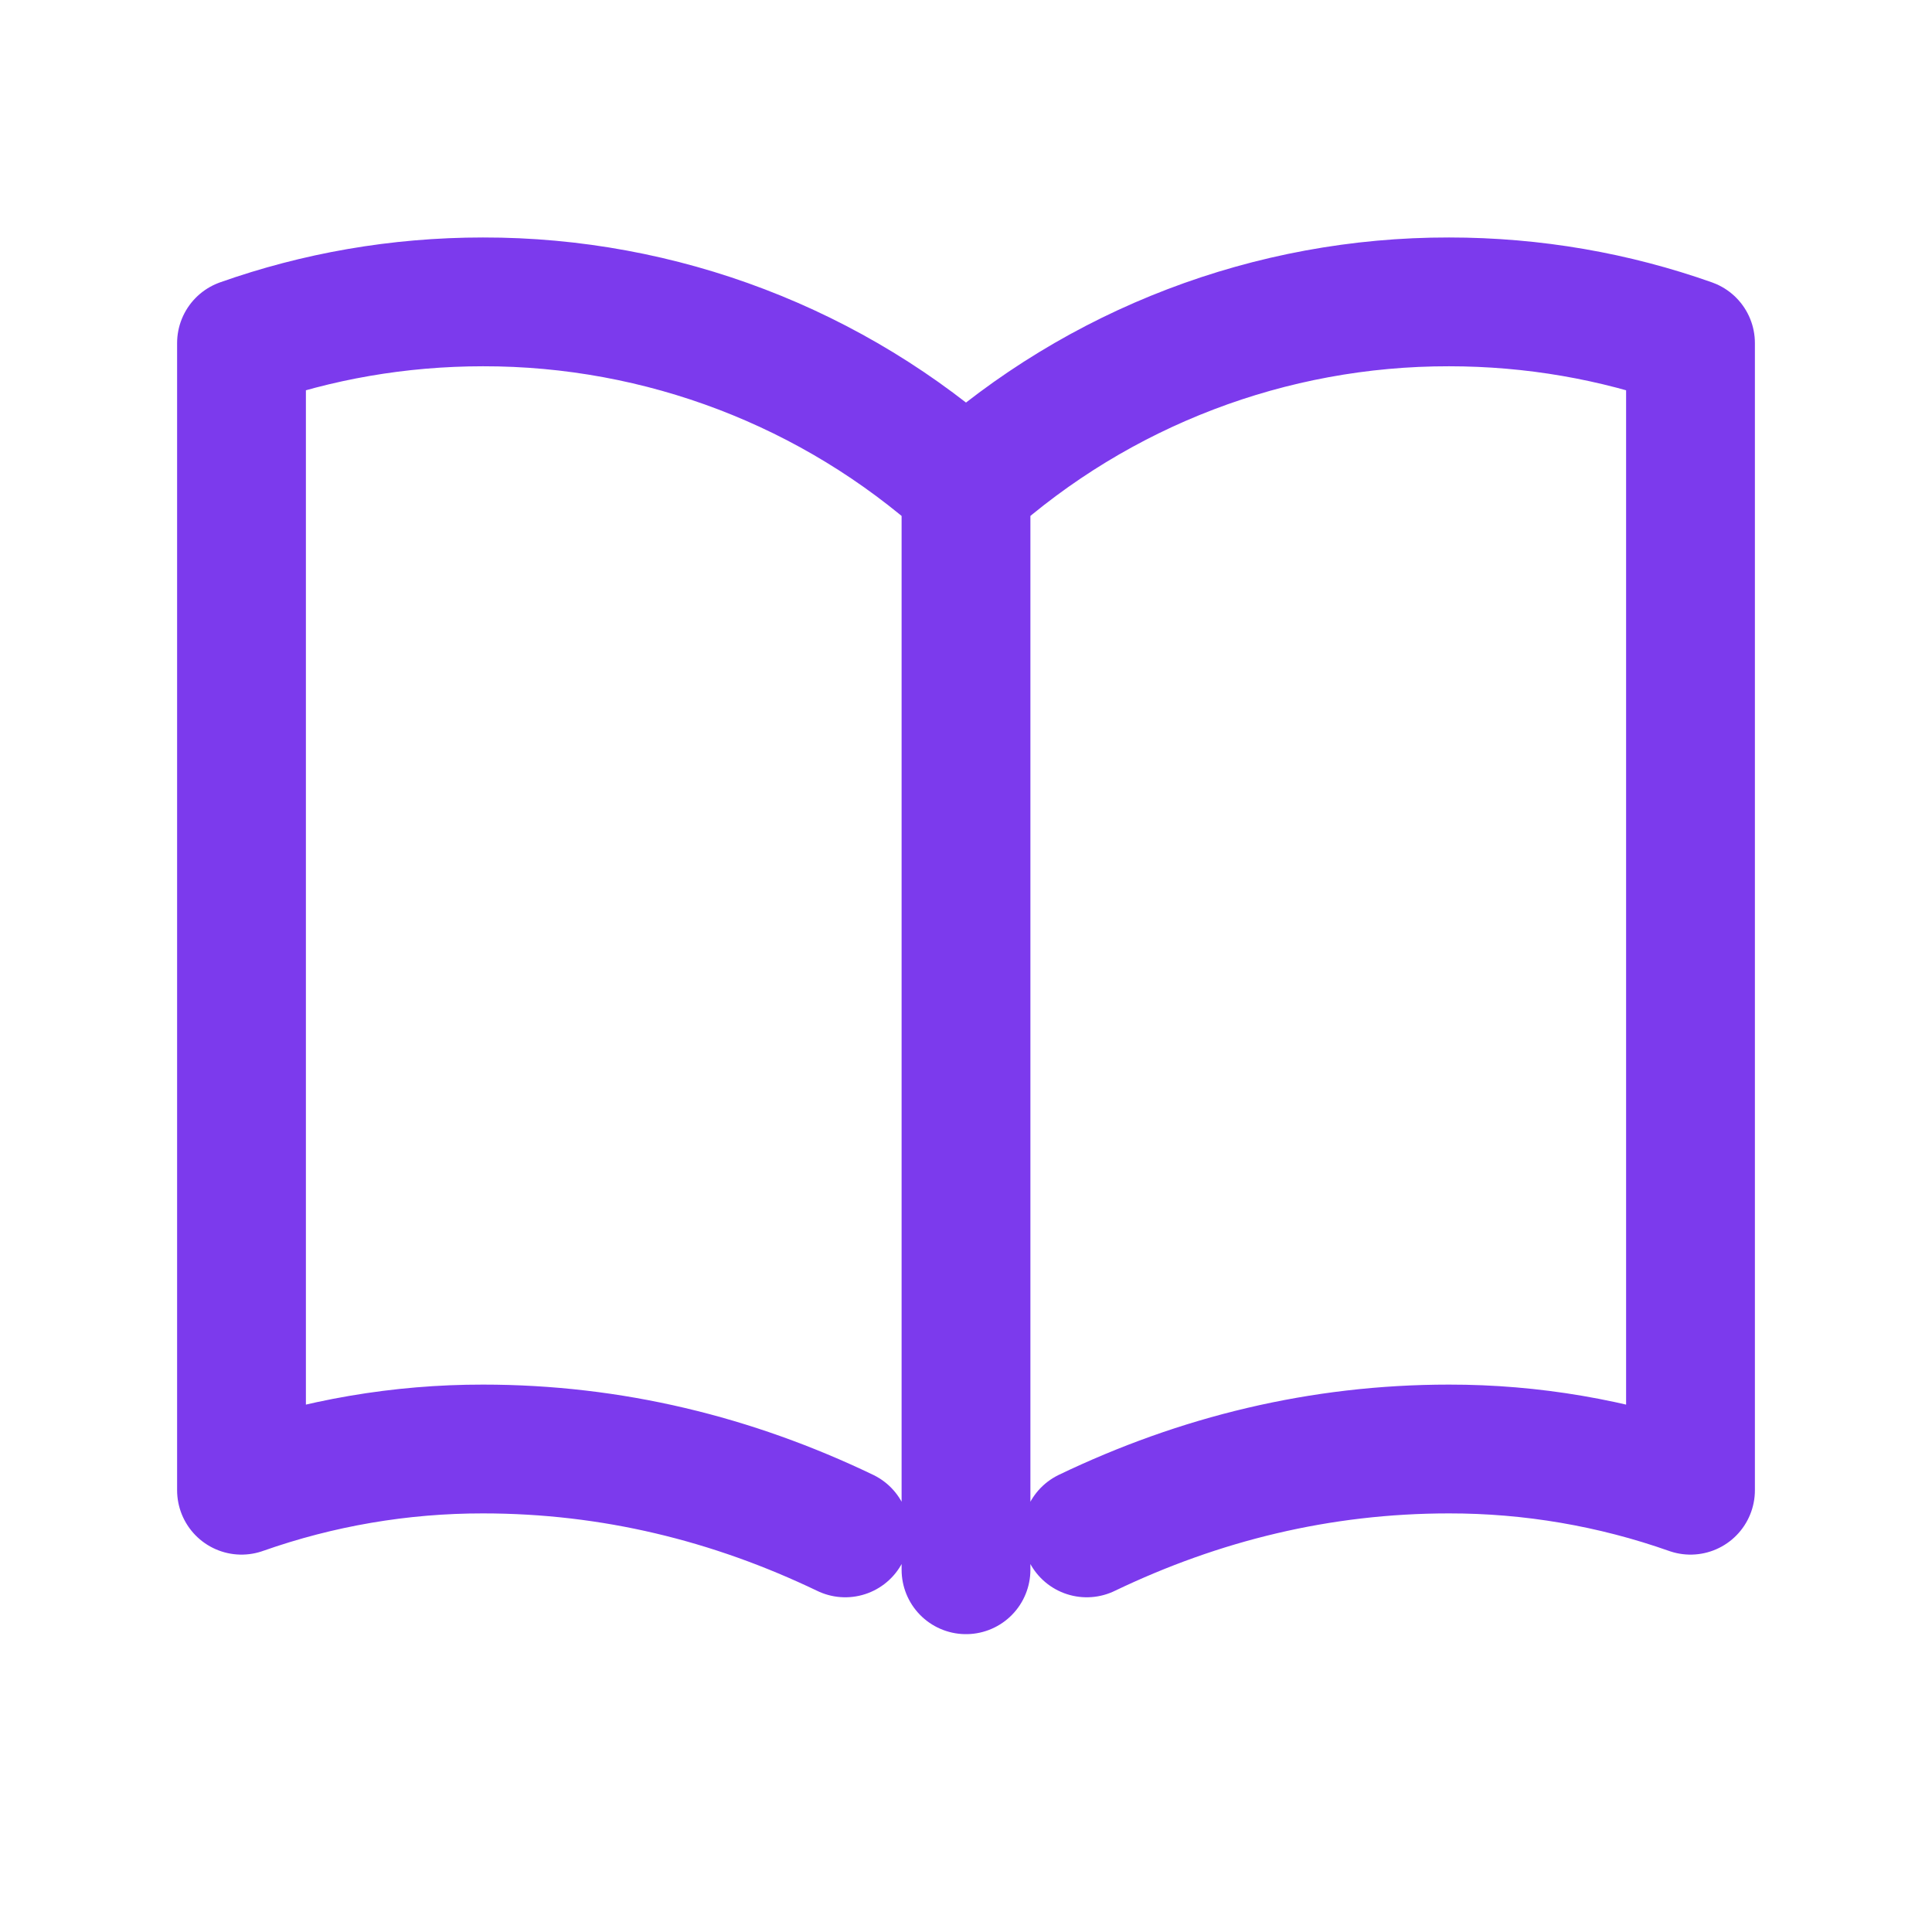
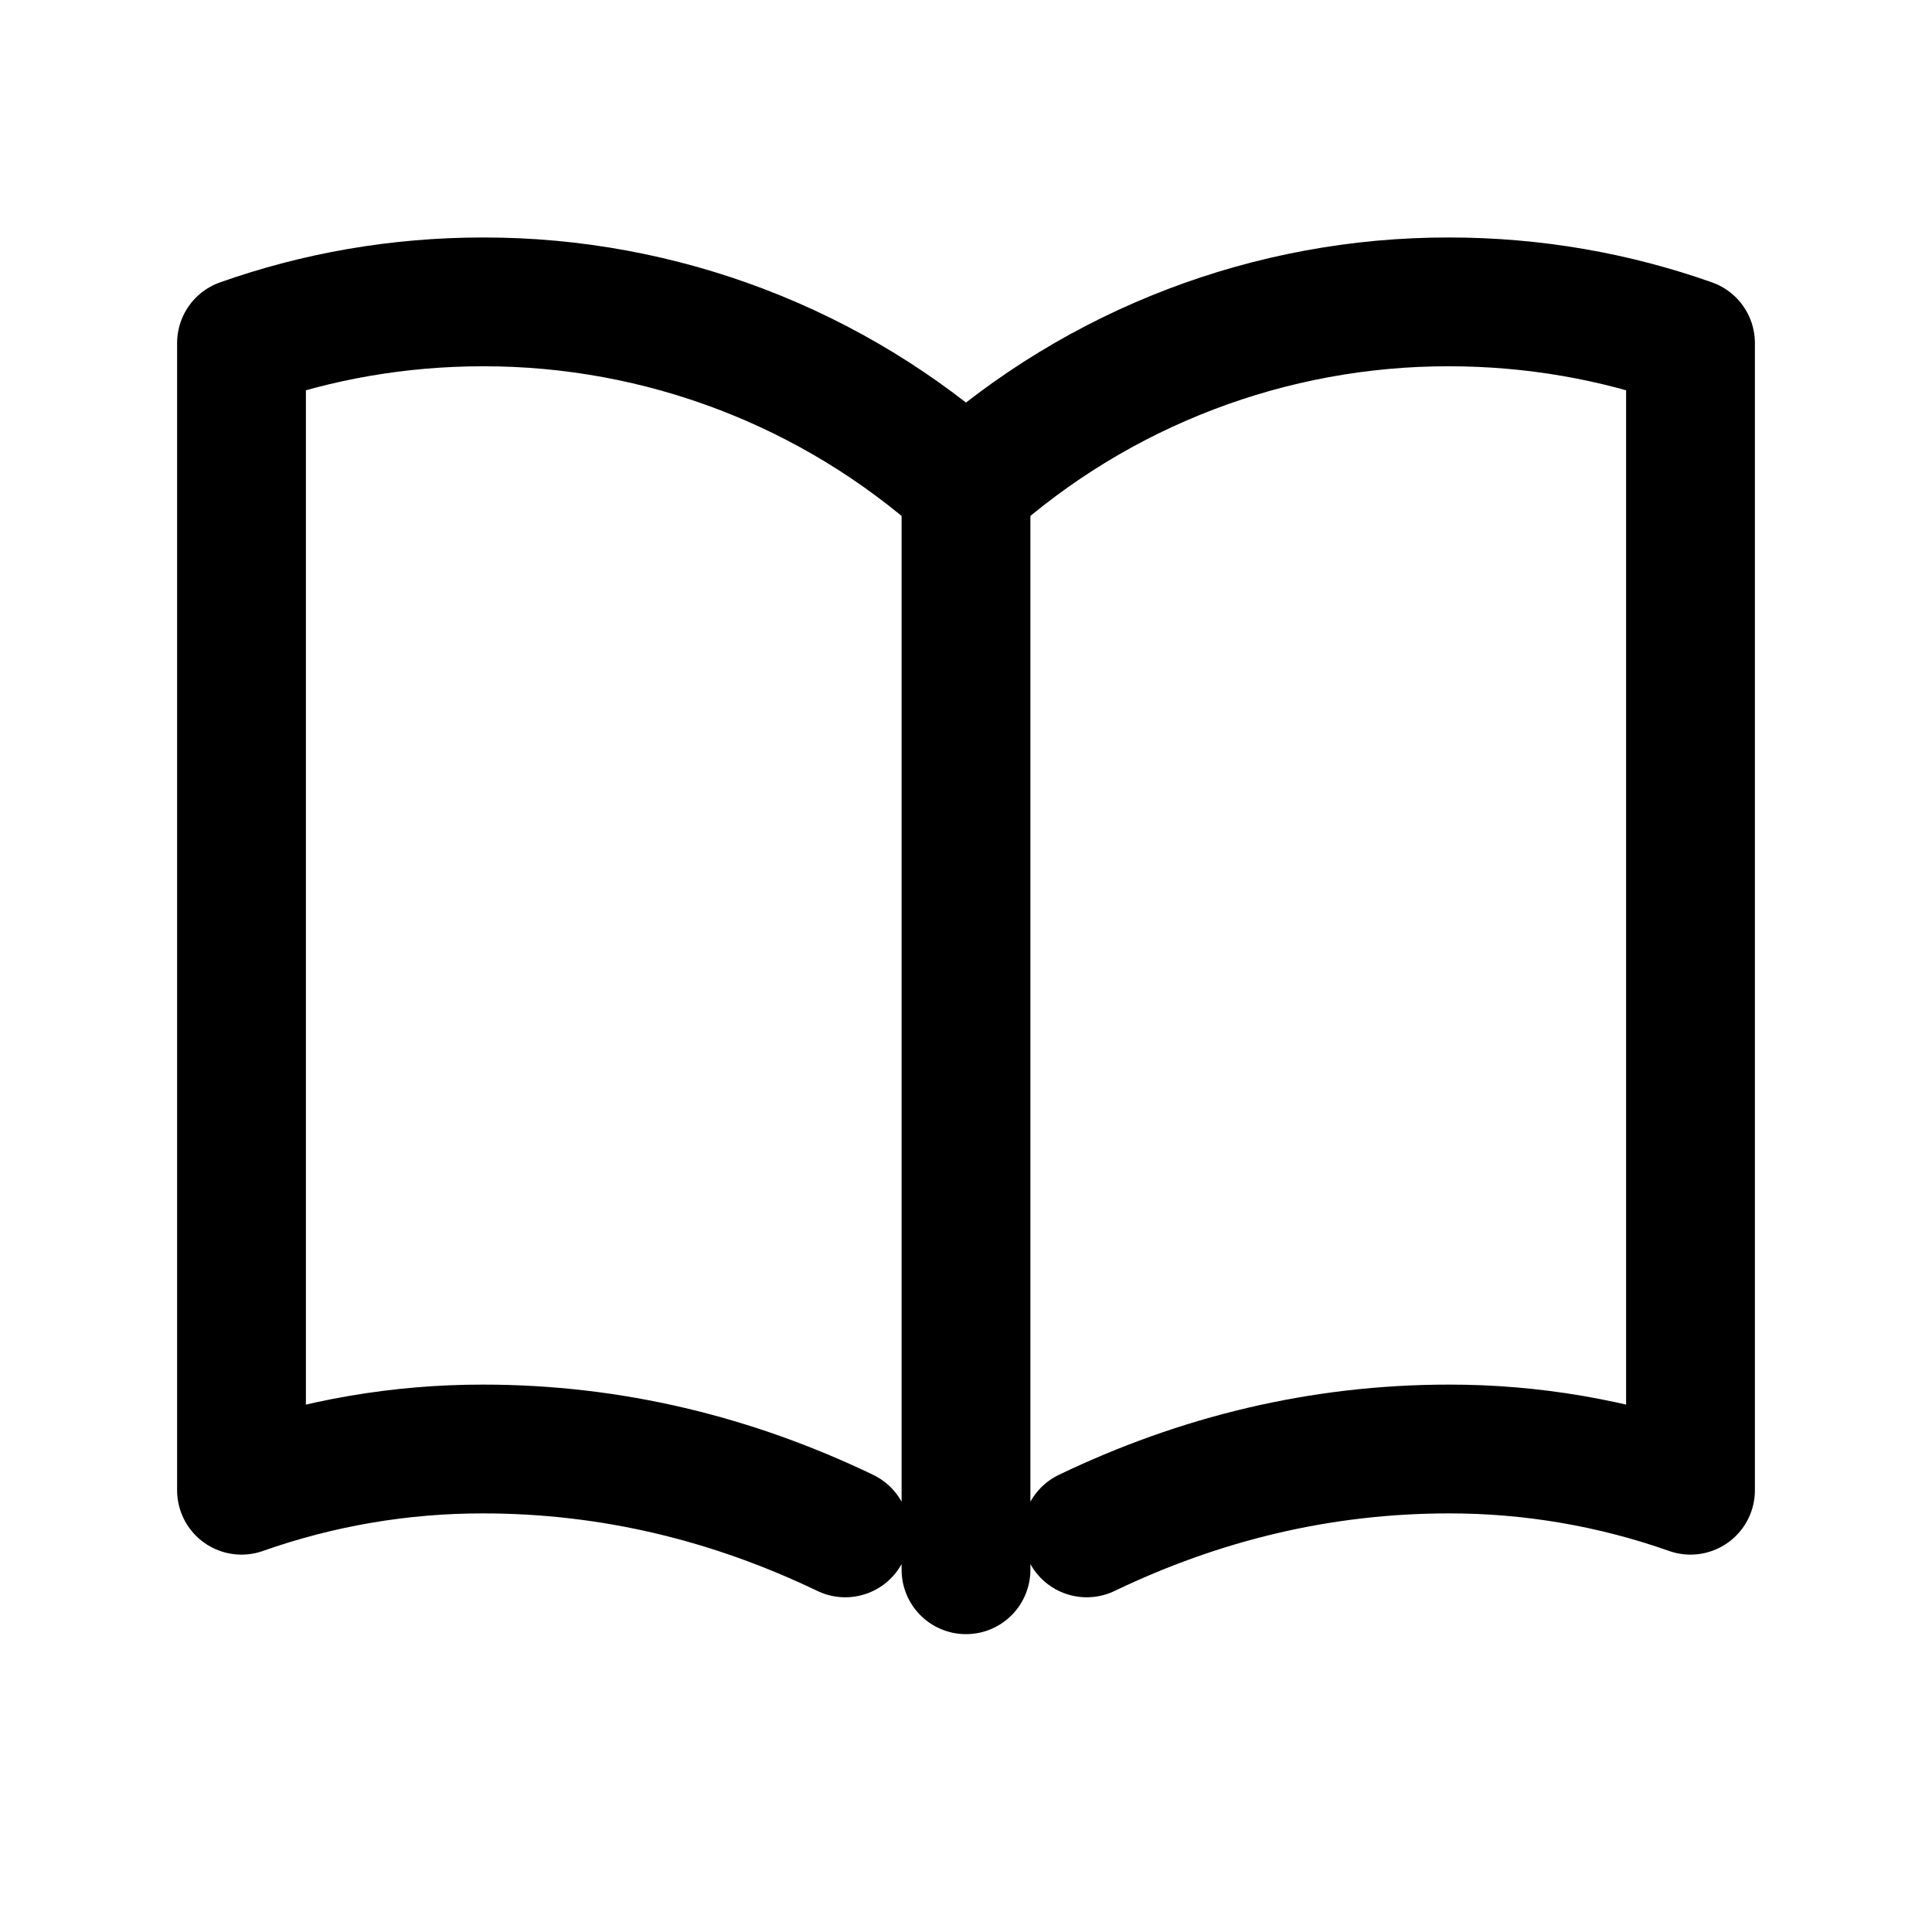
- <svg xmlns="http://www.w3.org/2000/svg" viewBox="0 0 24 24" fill="none" stroke="#7c3aed" stroke-width="1.6" stroke-linecap="round" stroke-linejoin="round">
+ <svg xmlns="http://www.w3.org/2000/svg" viewBox="0 0 24 24" fill="none" stroke="currentColor" stroke-width="1.6" stroke-linecap="round" stroke-linejoin="round">
  <path d="M12 6.042A8.967 8.967 0 006 3.75c-1.052 0-2.062.18-3 .512v14.25A8.987 8.987 0 016 18c1.6 0 3.1.37 4.5 1.042M12 6.042V19.5M12 6.042A8.967 8.967 0 0118 3.75c1.052 0 2.062.18 3 .512v14.25A8.987 8.987 0 0018 18c-1.6 0-3.1.37-4.5 1.042" />
</svg>
